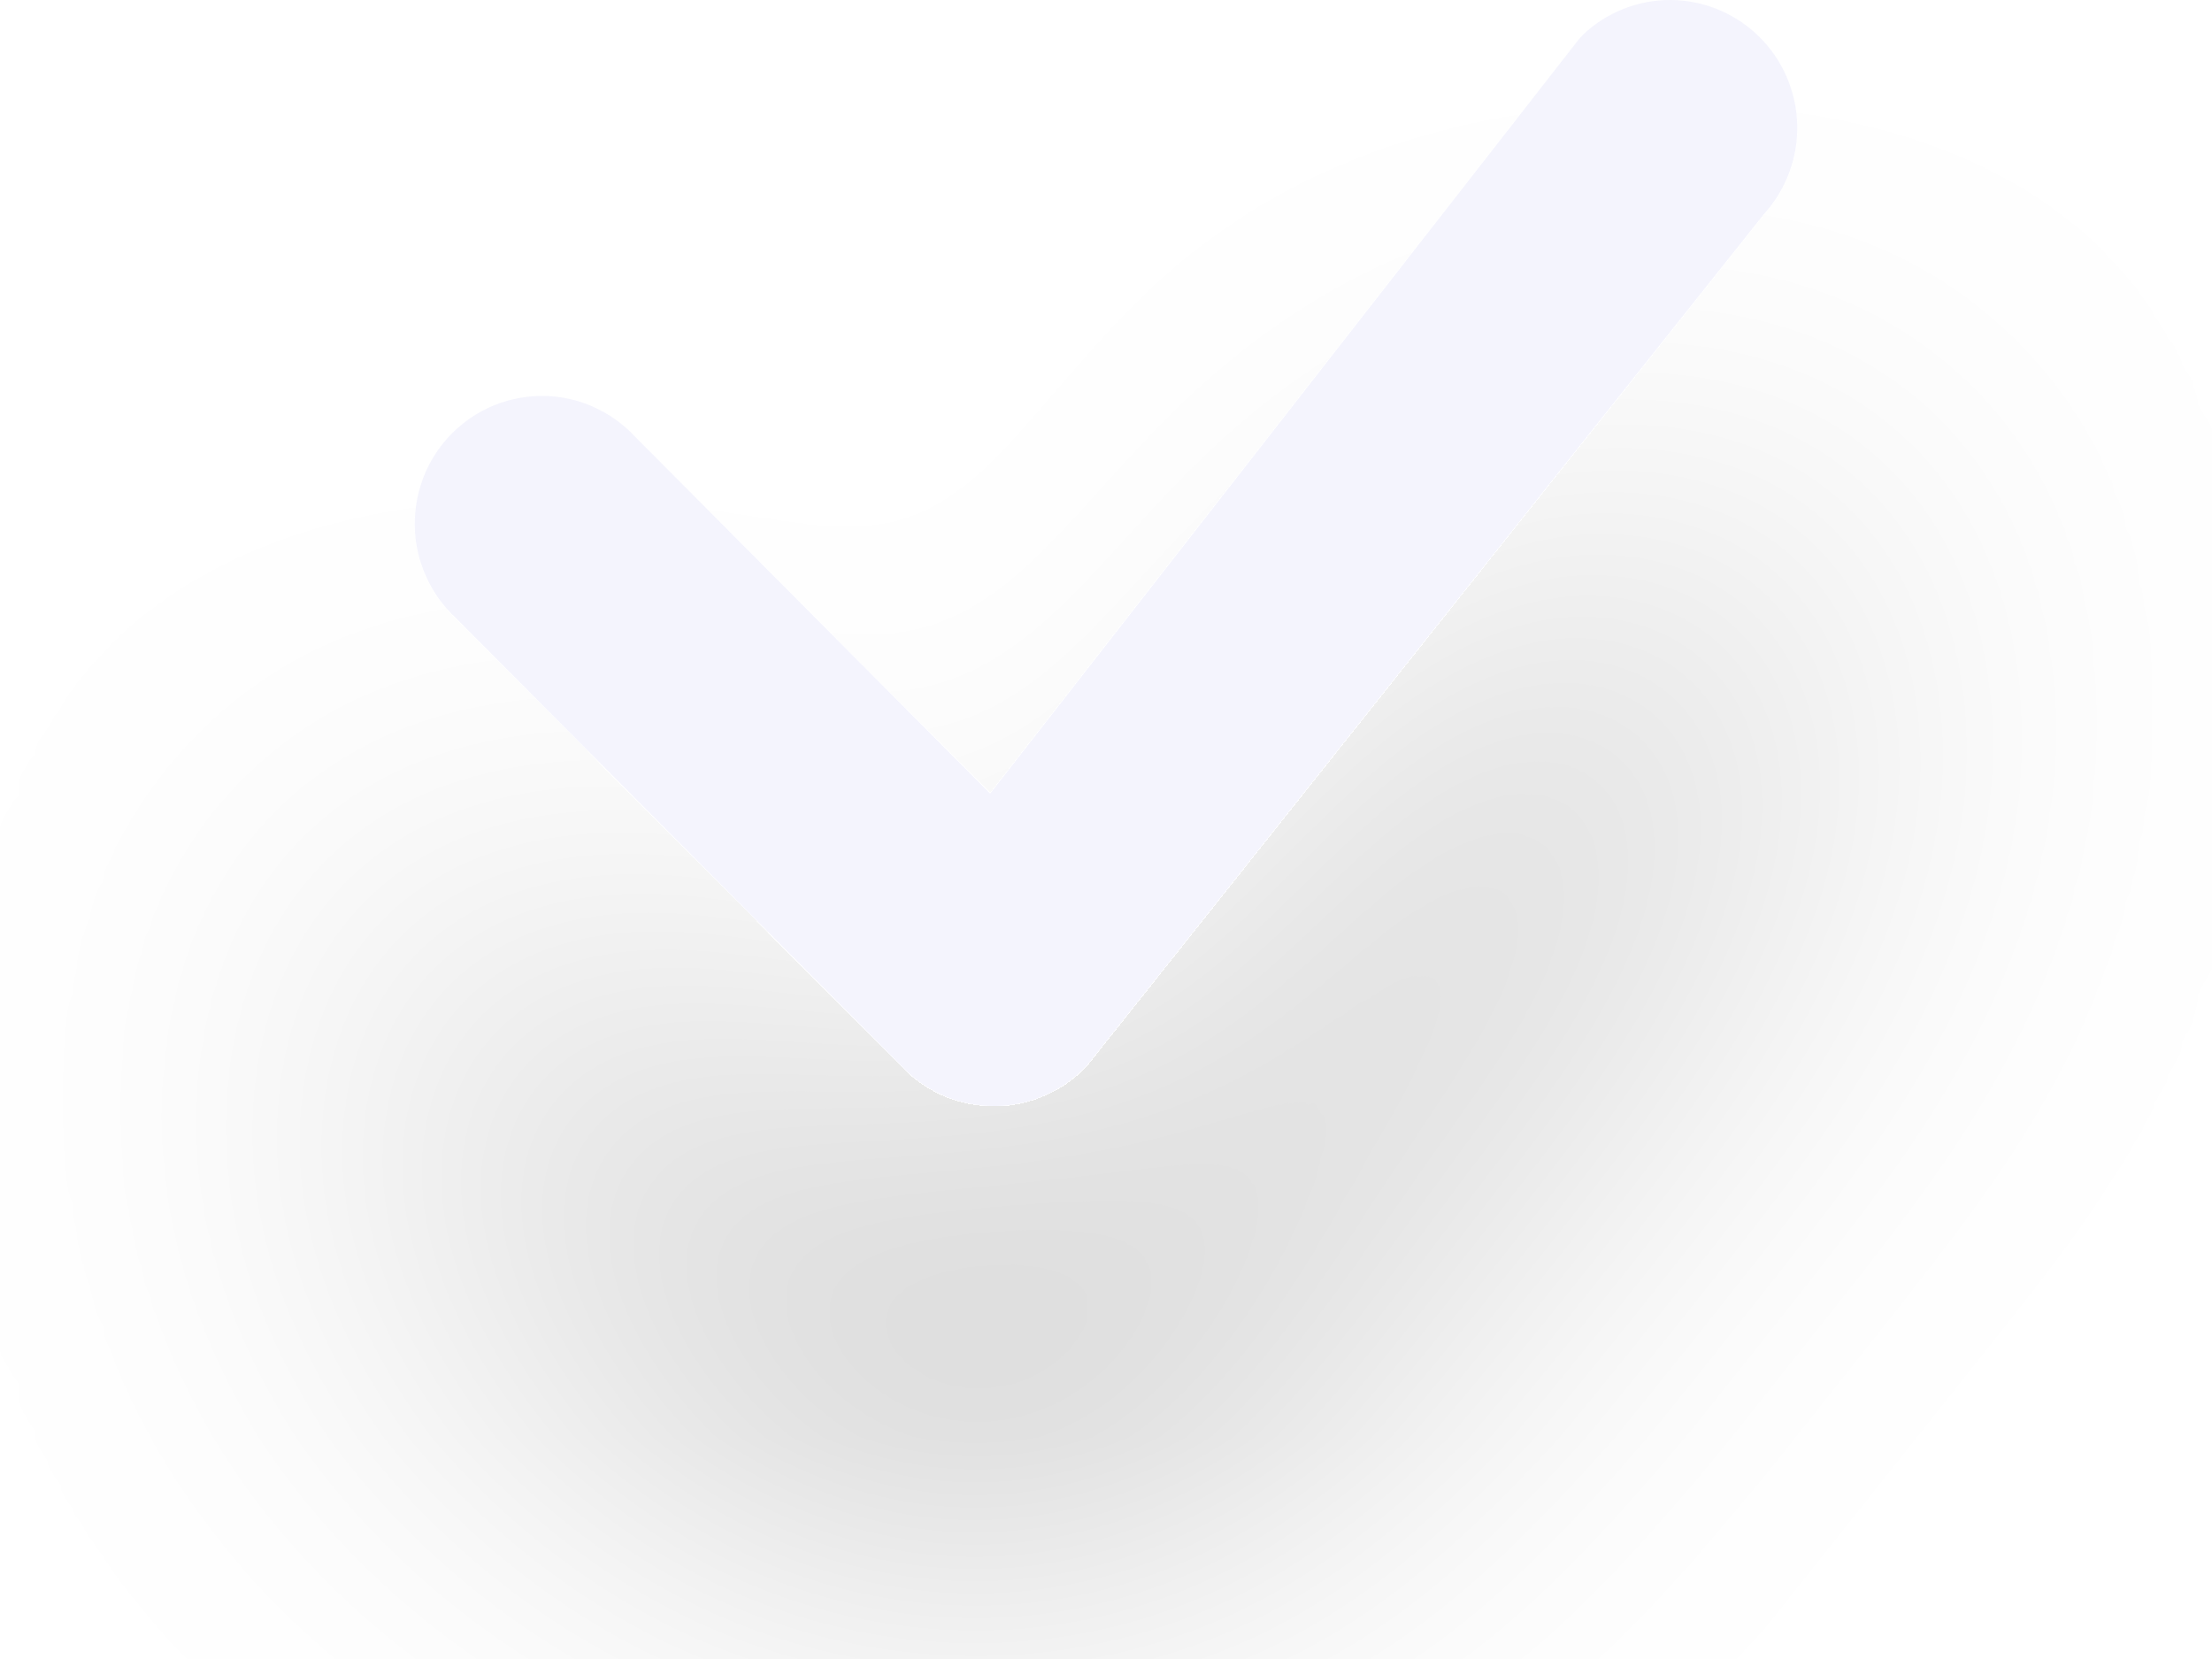
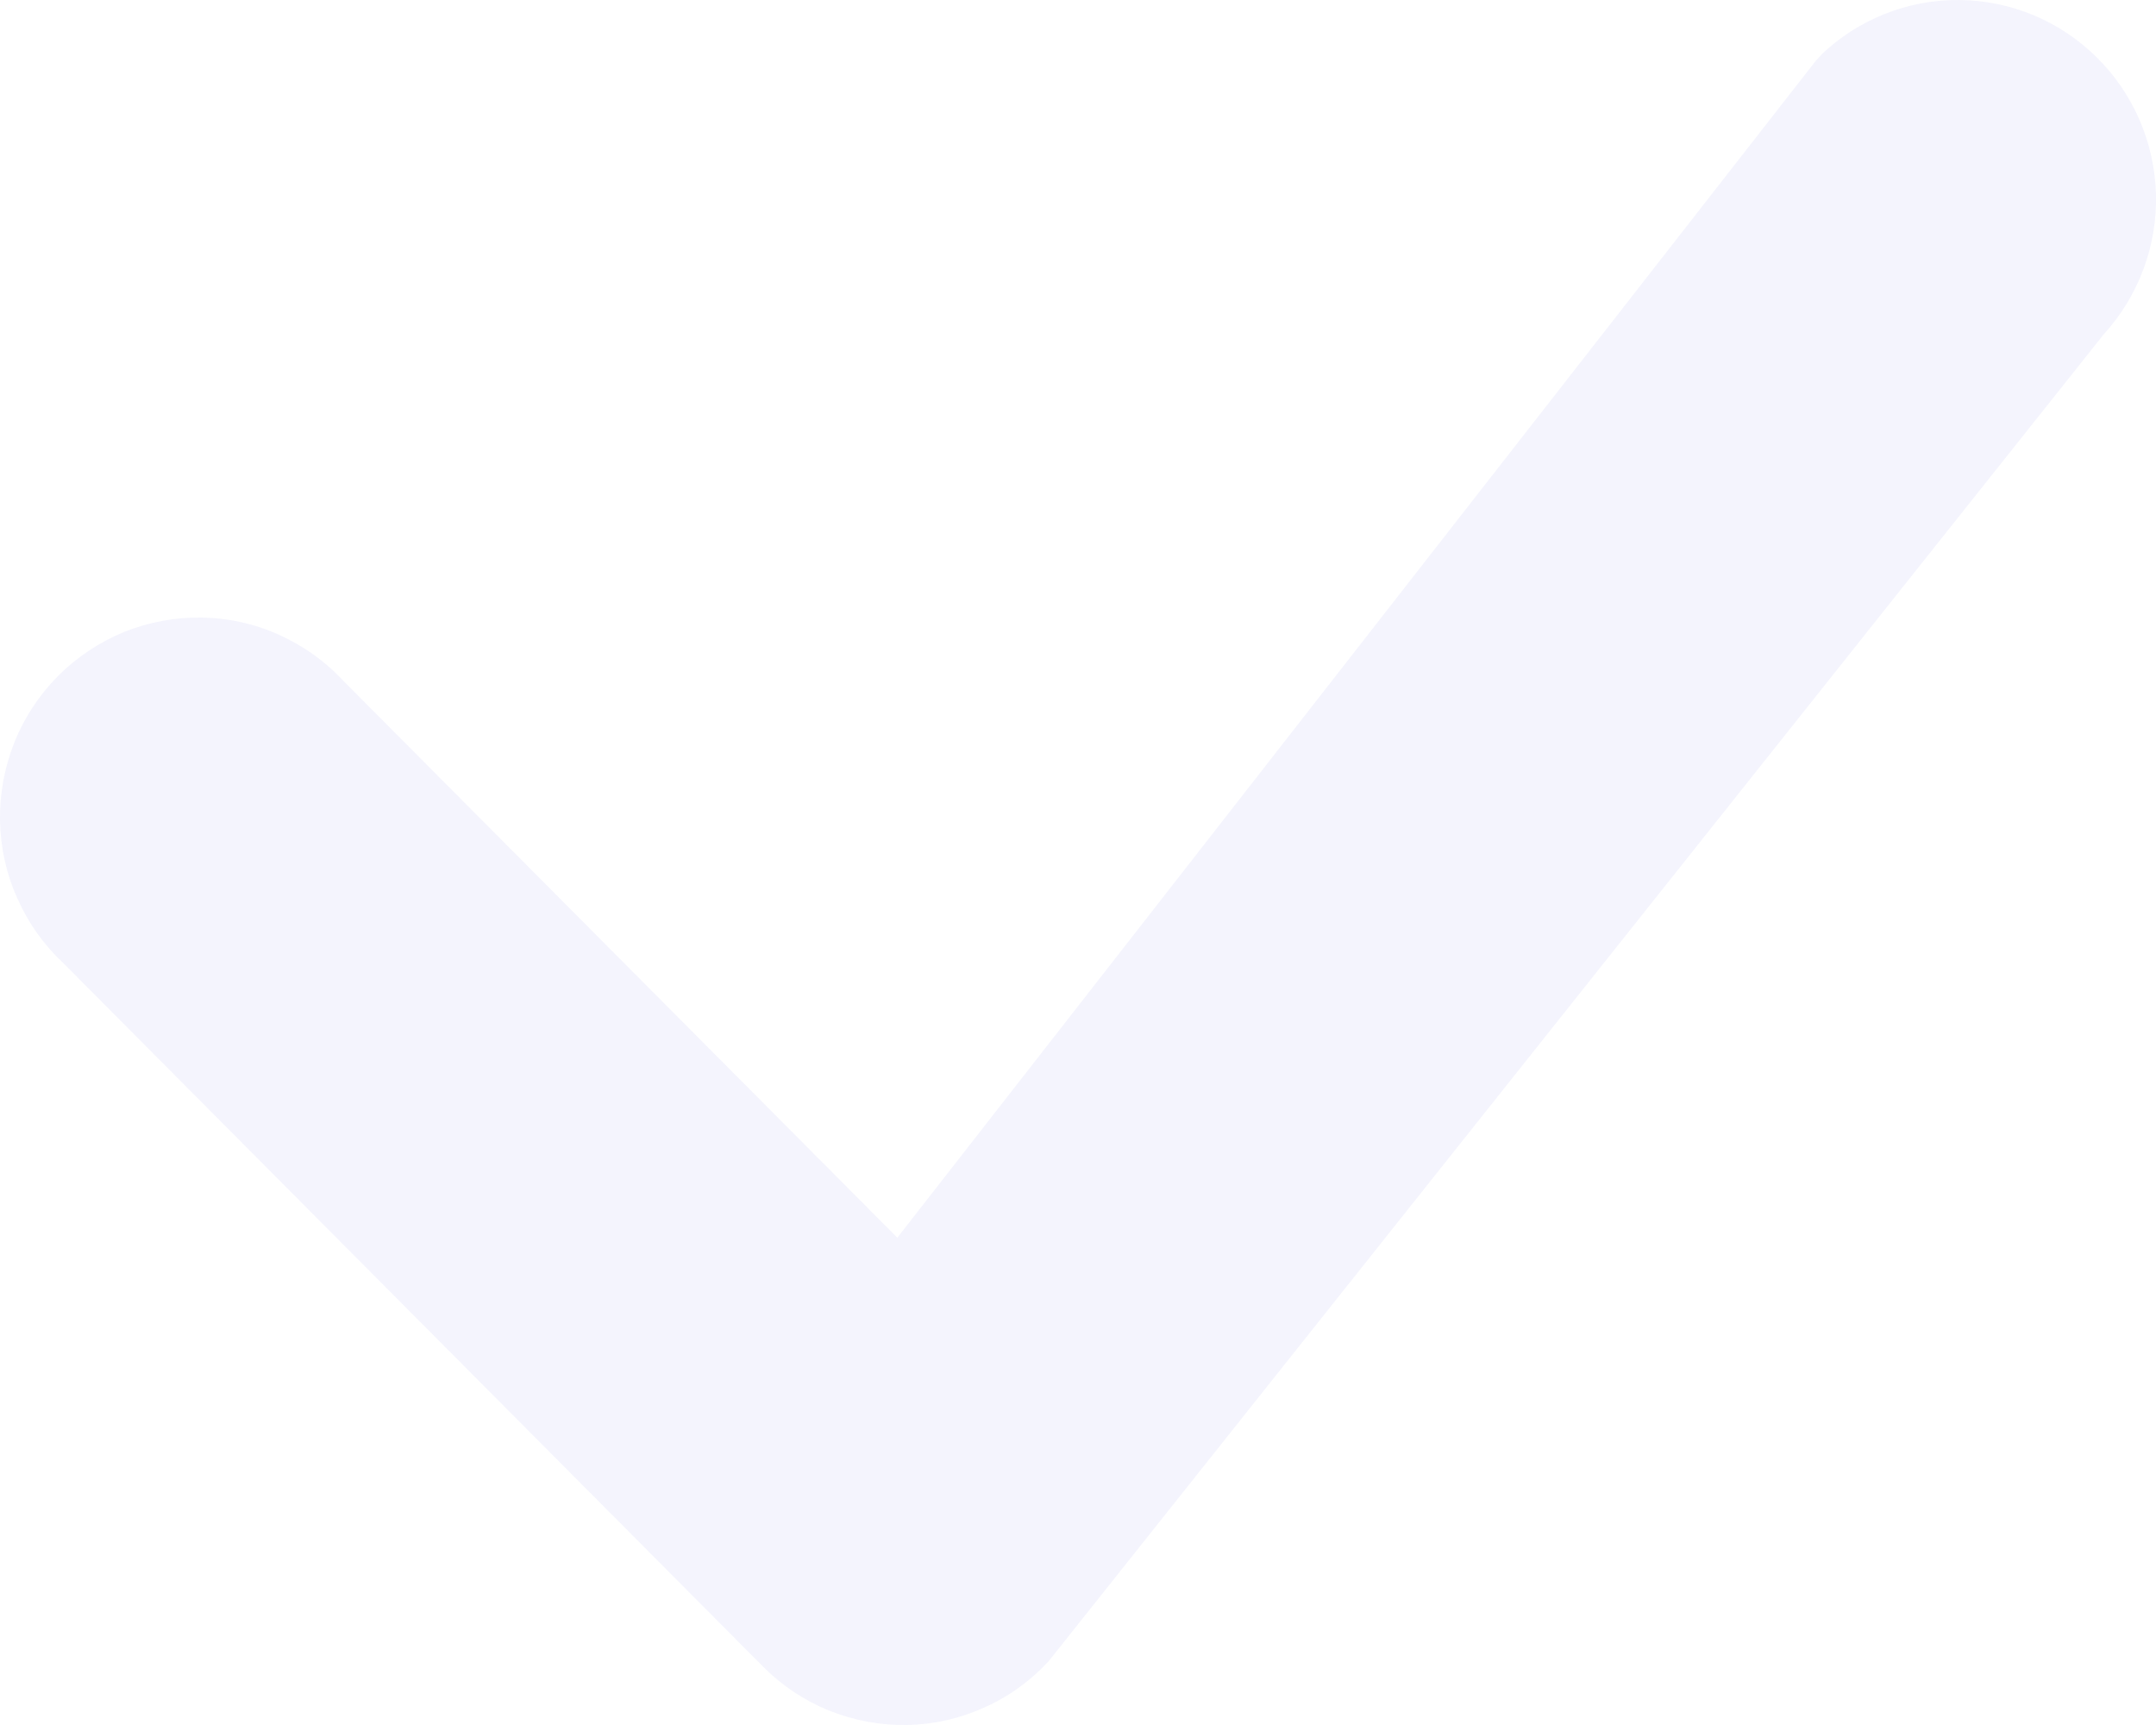
- <svg xmlns="http://www.w3.org/2000/svg" width="16" height="12" viewBox="0 0 16 12" fill="none">
-   <g filter="url(#filter0_d_297039_1167)">
-     <path d="M11.446 0.255C11.618 0.09 11.848 -0.002 12.087 2.65108e-05C12.325 0.002 12.554 0.097 12.724 0.265C12.895 0.433 12.993 0.661 13 0.901C13.006 1.14 12.919 1.373 12.758 1.55L7.864 7.704C7.779 7.796 7.678 7.869 7.565 7.919C7.452 7.97 7.33 7.998 7.206 8C7.083 8.002 6.96 7.979 6.845 7.933C6.73 7.886 6.626 7.817 6.539 7.729L3.293 4.466C3.202 4.381 3.13 4.279 3.08 4.165C3.029 4.052 3.002 3.929 3 3.805C2.998 3.681 3.021 3.558 3.067 3.442C3.113 3.327 3.182 3.223 3.269 3.135C3.357 3.047 3.461 2.978 3.575 2.931C3.69 2.885 3.813 2.862 3.936 2.864C4.06 2.866 4.182 2.893 4.294 2.944C4.407 2.995 4.509 3.067 4.593 3.158L7.162 5.74L11.422 0.282C11.43 0.273 11.438 0.264 11.447 0.255H11.446Z" fill="#F4F4FD" />
-   </g>
-   <defs>
-     <filter id="filter0_d_297039_1167" x="-1" y="0" width="18" height="16" filterUnits="userSpaceOnUse" color-interpolation-filters="sRGB">
-       <feFlood flood-opacity="0" result="BackgroundImageFix" />
-       <feColorMatrix in="SourceAlpha" type="matrix" values="0 0 0 0 0 0 0 0 0 0 0 0 0 0 0 0 0 0 127 0" result="hardAlpha" />
-       <feOffset dy="4" />
-       <feGaussianBlur stdDeviation="2" />
-       <feComposite in2="hardAlpha" operator="out" />
-       <feColorMatrix type="matrix" values="0 0 0 0 0 0 0 0 0 0 0 0 0 0 0 0 0 0 0.25 0" />
-       <feBlend mode="normal" in2="BackgroundImageFix" result="effect1_dropShadow_297039_1167" />
-       <feBlend mode="normal" in="SourceGraphic" in2="effect1_dropShadow_297039_1167" result="shape" />
-     </filter>
-   </defs>
+ <svg xmlns="http://www.w3.org/2000/svg" width="10" height="8" viewBox="0 0 10 8" fill="none">
+   <path d="M8.446 0.255C8.618 0.09 8.848 -0.002 9.087 2.65108e-05C9.326 0.002 9.554 0.097 9.724 0.265C9.895 0.433 9.993 0.661 10 0.901C10.006 1.14 9.919 1.373 9.758 1.55L4.864 7.704C4.779 7.796 4.678 7.869 4.565 7.919C4.452 7.97 4.33 7.998 4.206 8C4.083 8.002 3.96 7.979 3.845 7.933C3.73 7.886 3.626 7.817 3.539 7.729L0.293 4.466C0.202 4.381 0.13 4.279 0.08 4.165C0.029 4.052 0.002 3.929 0 3.805C-0.002 3.681 0.021 3.558 0.067 3.442C0.113 3.327 0.182 3.223 0.269 3.135C0.357 3.047 0.461 2.978 0.575 2.931C0.69 2.885 0.813 2.862 0.936 2.864C1.06 2.866 1.182 2.893 1.294 2.944C1.407 2.995 1.509 3.067 1.593 3.158L4.162 5.74L8.422 0.282C8.43 0.273 8.438 0.264 8.447 0.255H8.446Z" fill="#F4F4FD" />
</svg>
